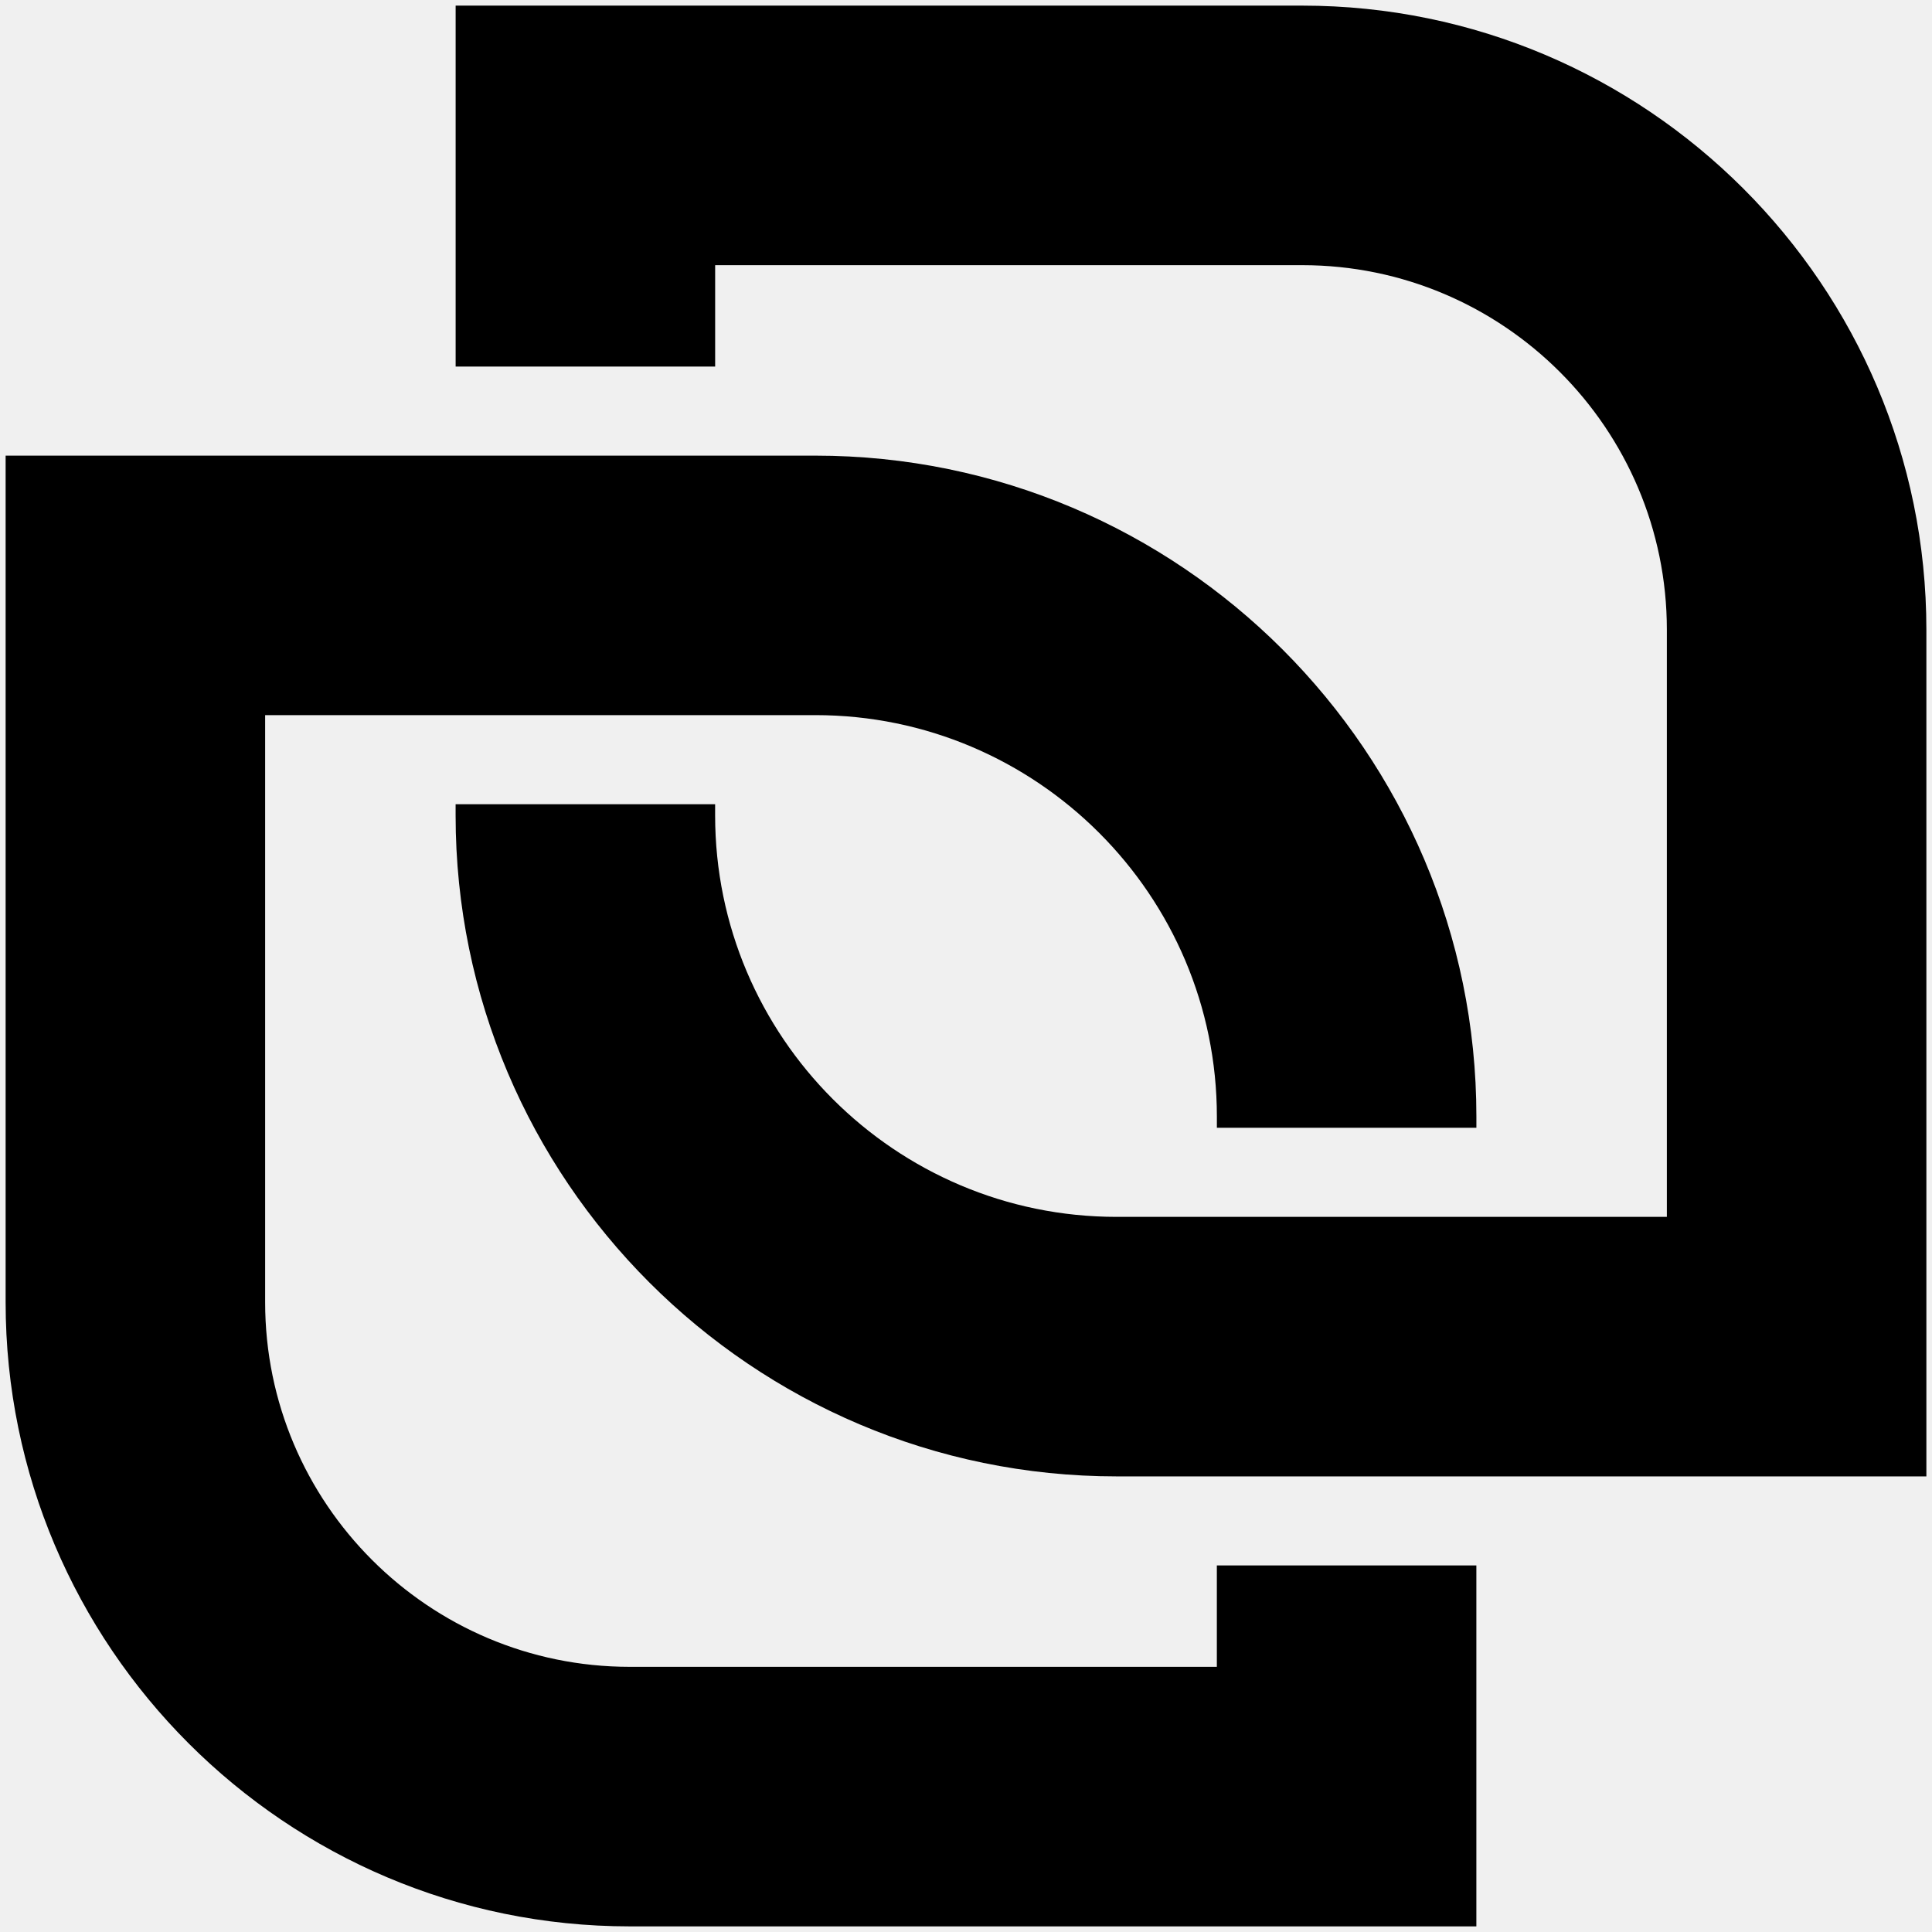
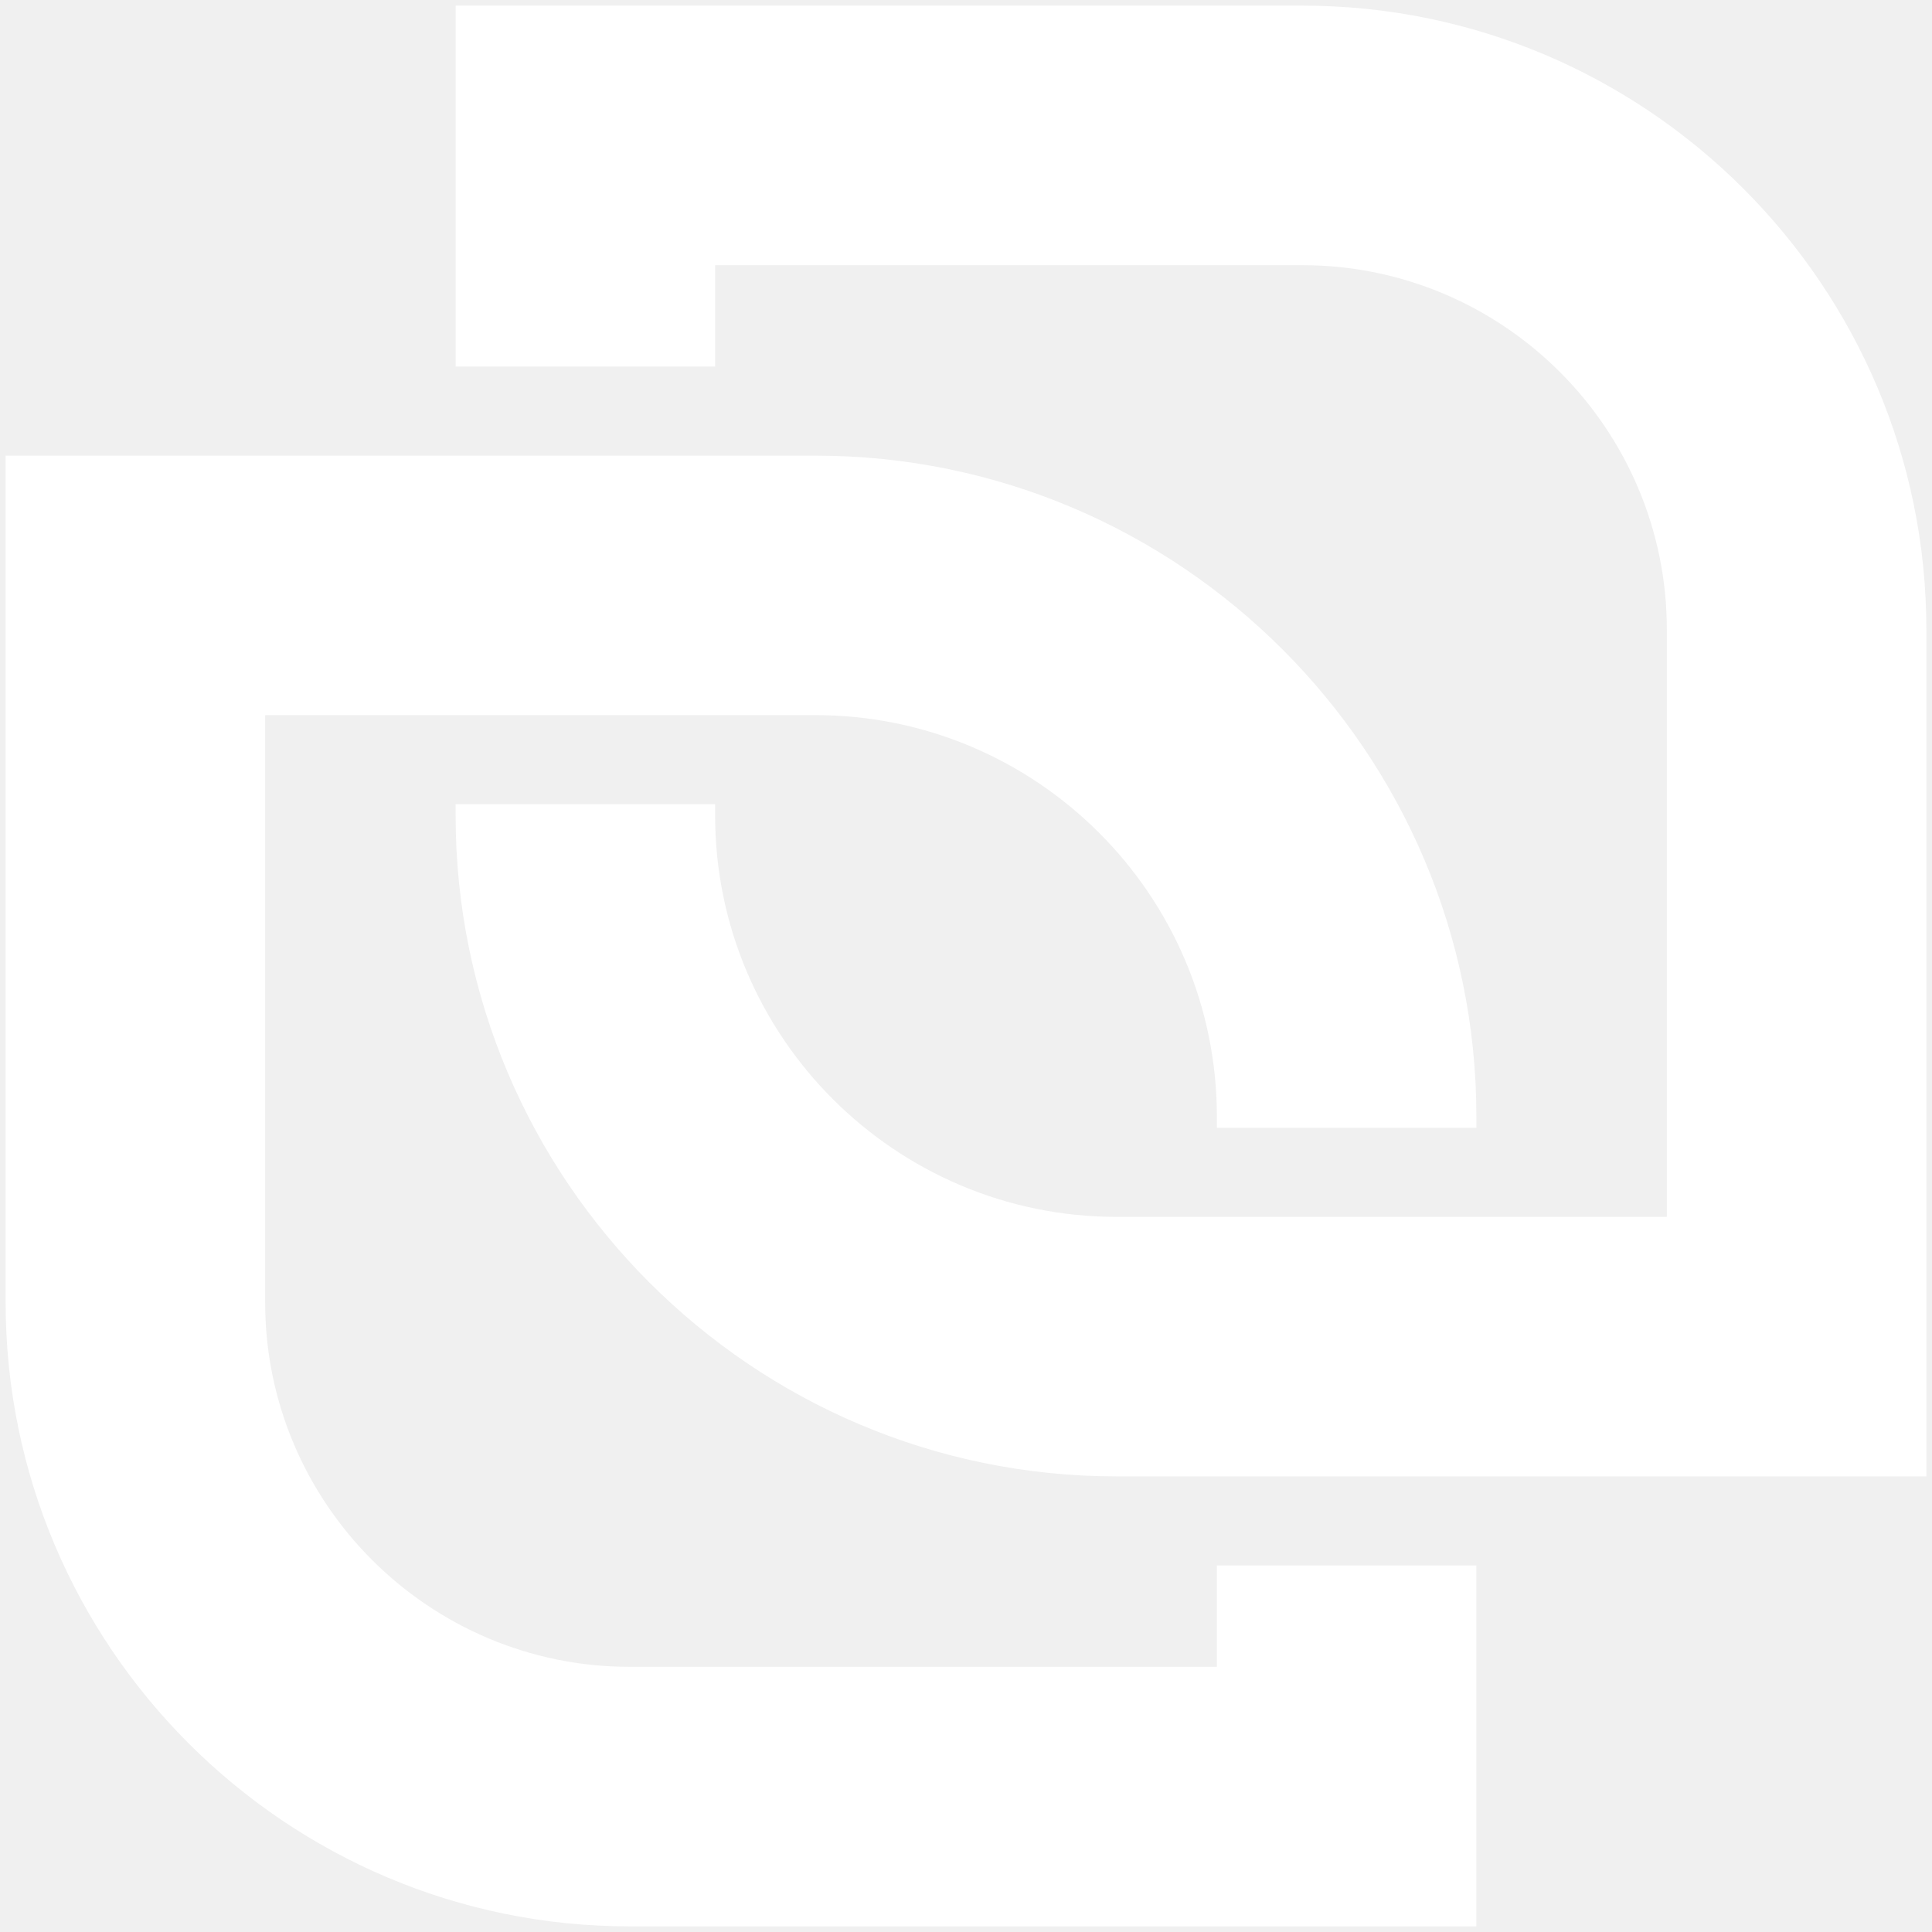
<svg xmlns="http://www.w3.org/2000/svg" viewBox="0 0 615 615">
-   <path fill="currentColor" d="M387.35,498.31h82.61v114.9H200.45c-109.54,0-198.66-89.12-198.66-198.66V145.04h257.76c116.02,0,210.42,94.39,210.42,210.41v3.54h-82.61v-3.54c0-70.47-57.33-127.81-127.81-127.81H84.4v186.9c0,63.99,52.06,116.05,116.05,116.05h186.9v-32.29ZM414.55,1.79H145.04v114.9h82.61v-32.28h186.9c63.99,0,116.05,52.06,116.05,116.05v186.9h-175.15c-70.47,0-127.81-57.33-127.81-127.81v-3.54h-82.61v3.54c0,116.02,94.39,210.42,210.42,210.42h257.76V200.45c0-109.54-89.12-198.66-198.66-198.66Z" />
+   <path fill="#ffffff" d="M387.35,498.31h82.61v114.9H200.45c-109.54,0-198.66-89.12-198.66-198.66V145.04h257.76c116.02,0,210.42,94.39,210.42,210.41v3.54h-82.61v-3.54c0-70.47-57.33-127.81-127.81-127.81H84.4v186.9c0,63.99,52.06,116.05,116.05,116.05h186.9v-32.29ZM414.55,1.79H145.04v114.9h82.61v-32.28h186.9c63.99,0,116.05,52.06,116.05,116.05v186.9h-175.15c-70.47,0-127.81-57.33-127.81-127.81v-3.54h-82.61v3.54c0,116.02,94.39,210.42,210.42,210.42h257.76V200.45c0-109.54-89.12-198.66-198.66-198.66Z" />
</svg>
